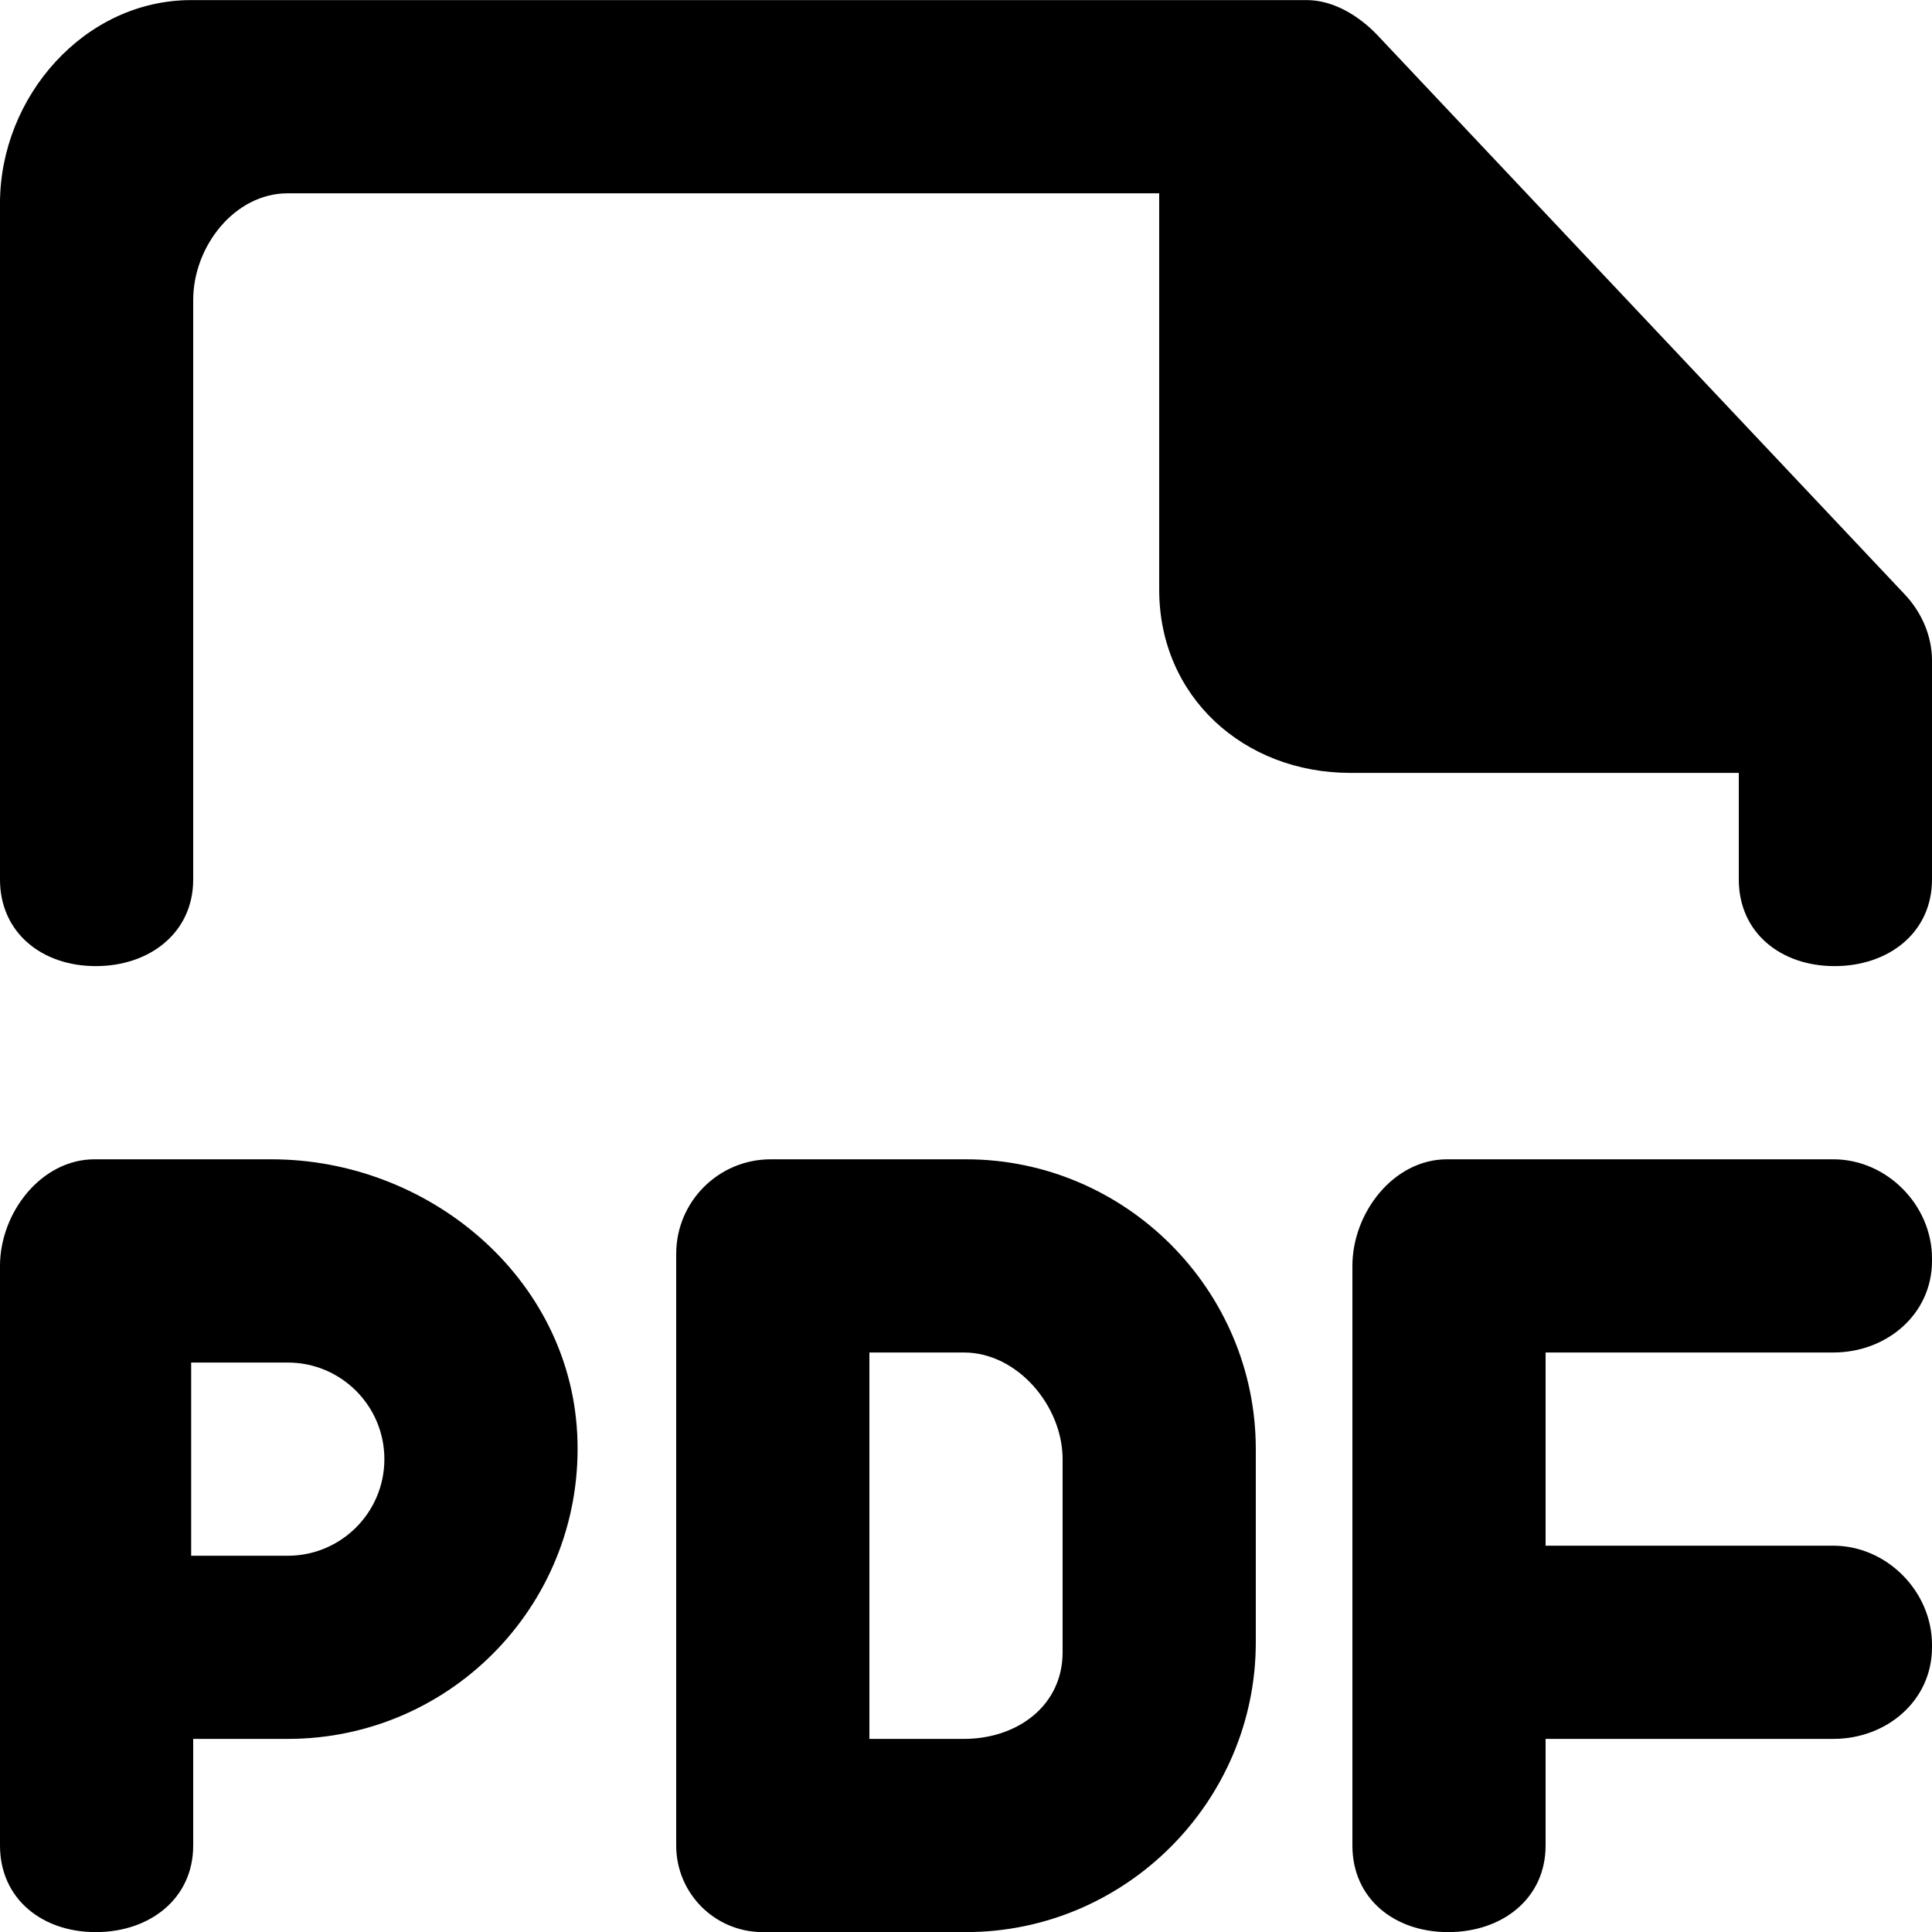
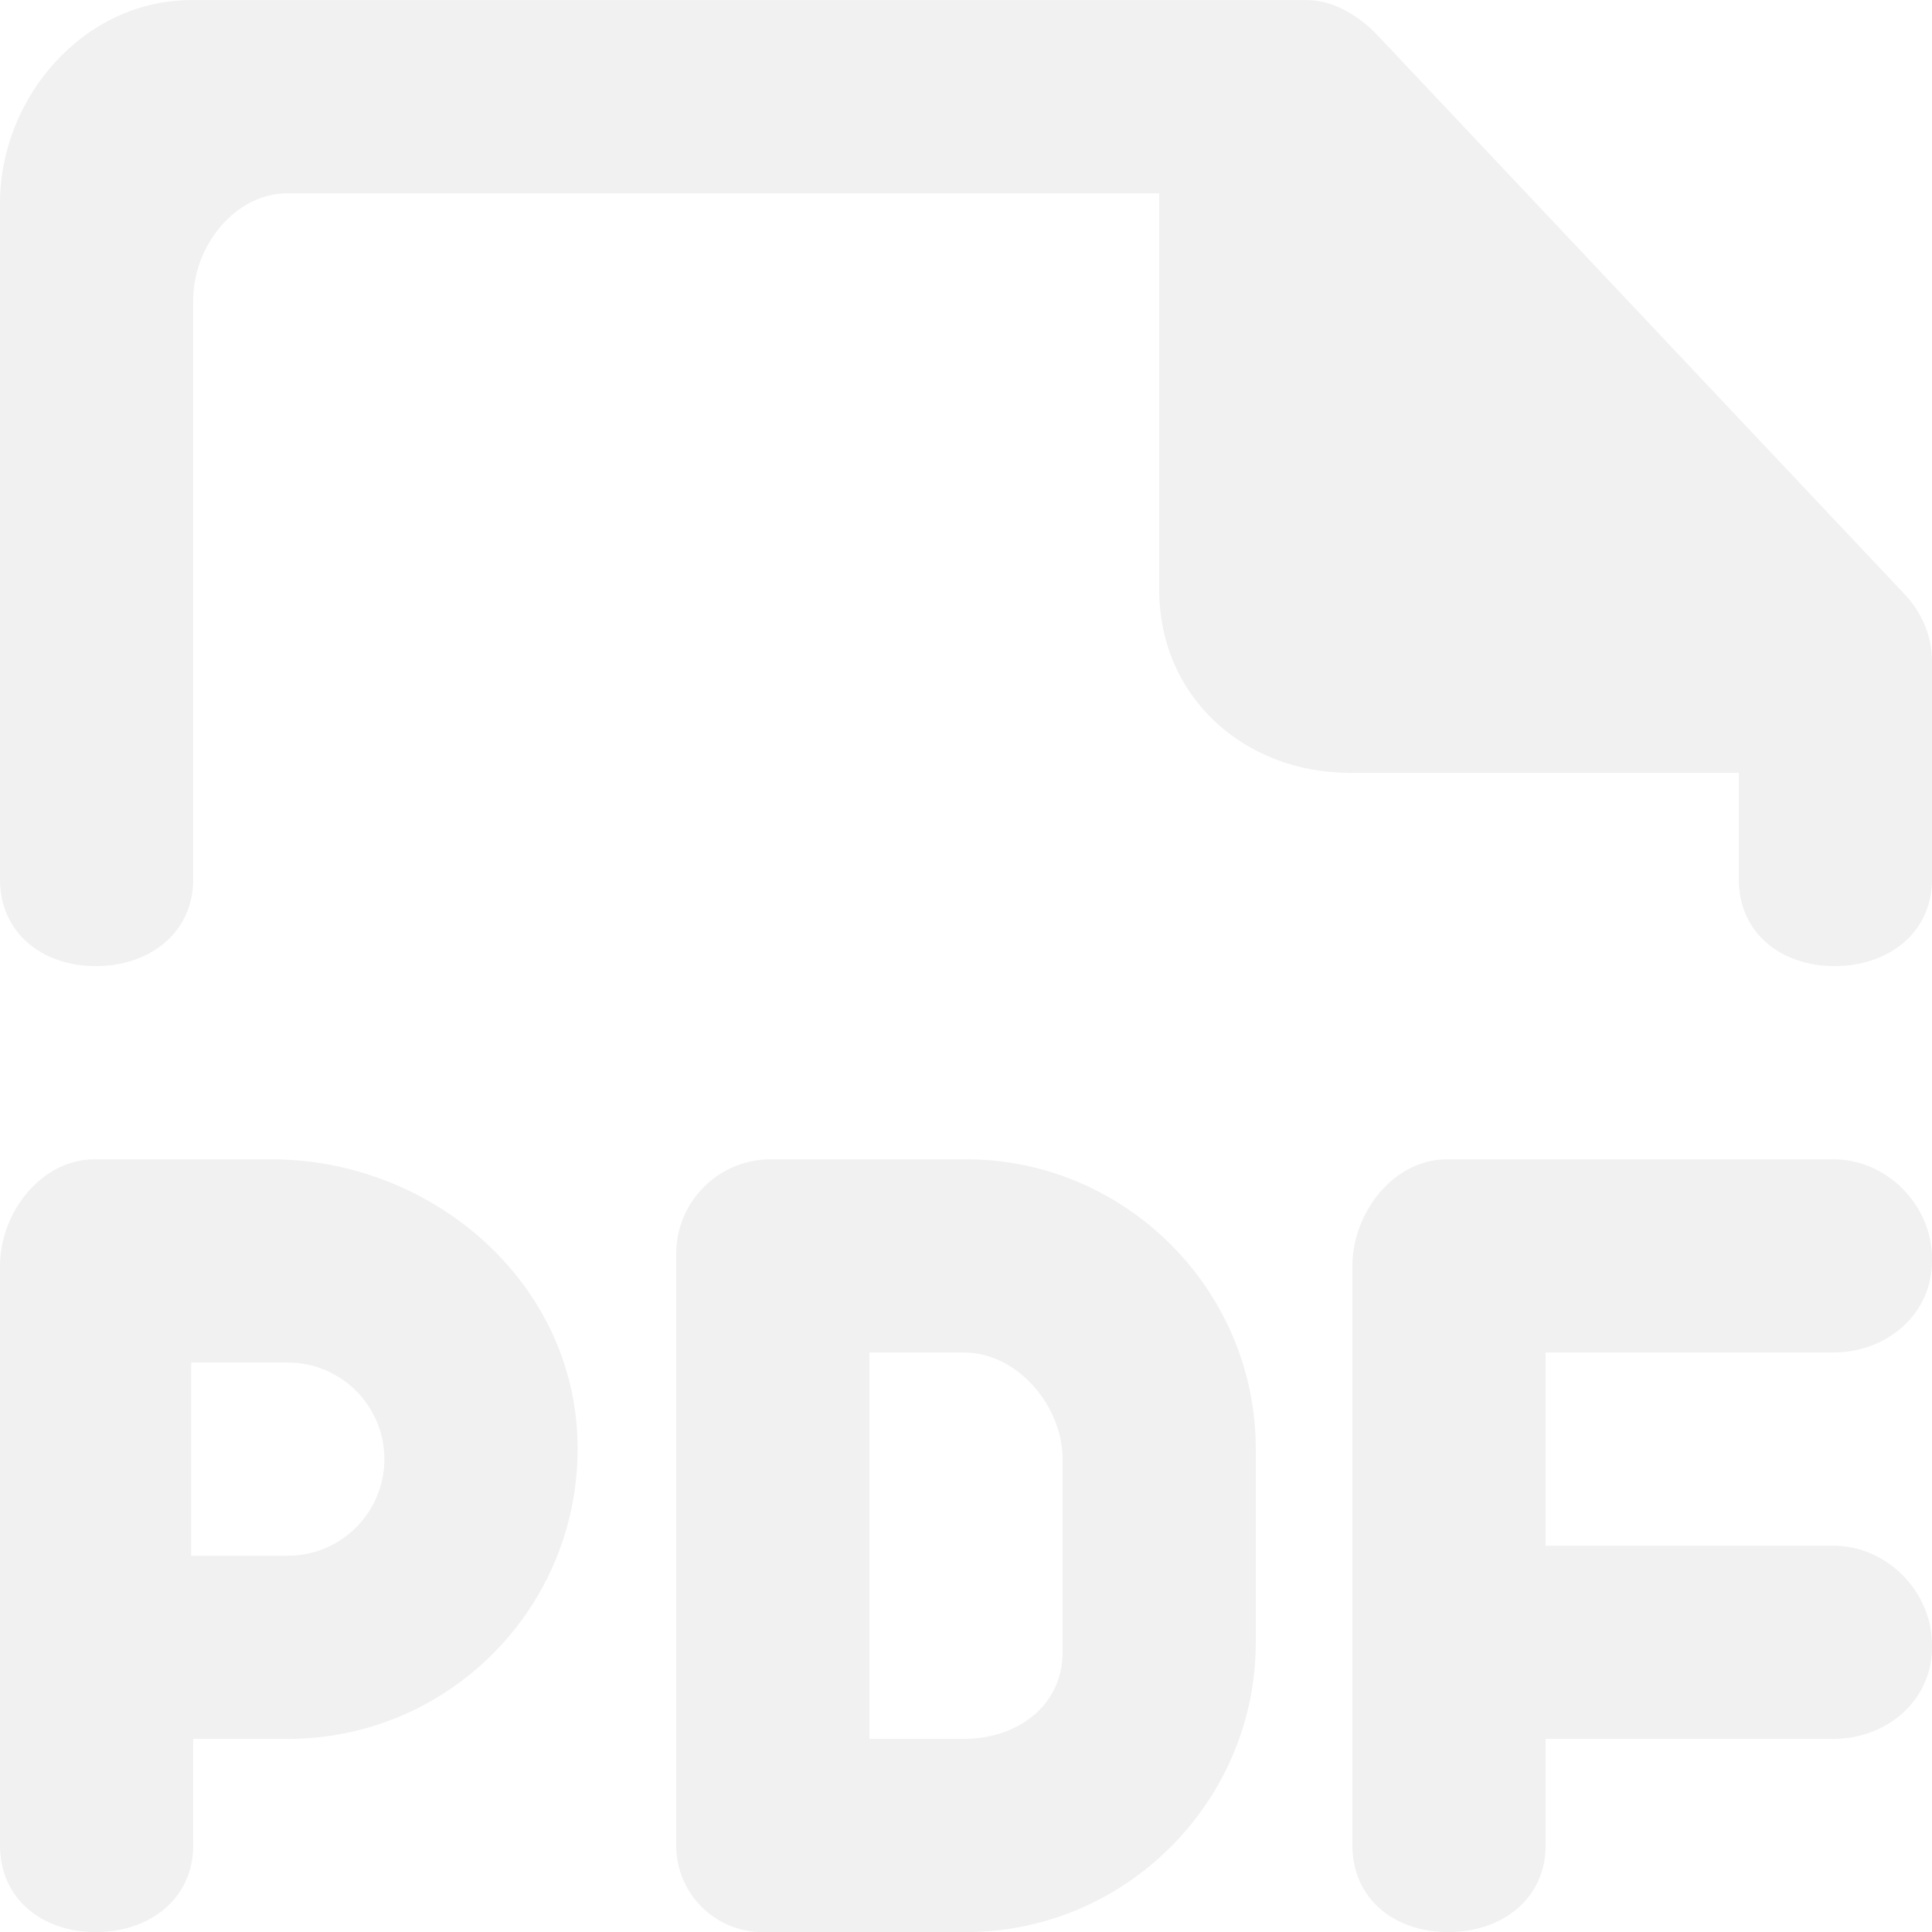
<svg xmlns="http://www.w3.org/2000/svg" width="800px" height="800px" viewBox="0 0 20 20" version="1.1">
  <defs>

</defs>
  <g id="Page-1" stroke="none" stroke-width="1" fill="none" fill-rule="evenodd">
-     <g id="Dribbble-Light-Preview" transform="translate(-340, -1279)" fill="#000000">
+     <g id="Dribbble-Light-Preview" transform="translate(-340, -1279)" fill="#f1f1f1">
      <g id="icons" transform="translate(56, 160)">
        <path d="M303.714,1125.149 L298.259,1119.364 C298.07,1119.165 297.803,1119.001 297.529,1119.001 L285.979,1119.001 C284.874,1119.001 284,1120.001 284,1121.105 L284,1128.105 C284,1128.657 284.437,1129.001 284.989,1129.001 L284.994,1129.001 C285.547,1129.001 286,1128.657 286,1128.105 L286,1122.105 C286,1121.553 286.427,1121.001 286.979,1121.001 L296,1121.001 L296,1125.105 C296,1126.21 296.874,1127.001 297.979,1127.001 L302,1127.001 L302,1128.105 C302,1128.657 302.437,1129.001 302.989,1129.001 L302.994,1129.001 C303.547,1129.001 304,1128.657 304,1128.105 L304,1125.838 C304,1125.581 303.891,1125.335 303.714,1125.149 L303.714,1125.149 Z M287.979,1134.105 C287.979,1133.553 287.531,1133.105 286.979,1133.105 L285.979,1133.105 L285.979,1135.105 L286.979,1135.105 C287.531,1135.105 287.979,1134.657 287.979,1134.105 L287.979,1134.105 Z M289.975,1133.839 C290.065,1135.569 288.689,1137.001 286.979,1137.001 L286,1137.001 L286,1138.105 C286,1138.657 285.547,1139.001 284.994,1139.001 L284.989,1139.001 C284.437,1139.001 284,1138.657 284,1138.105 L284,1132.105 C284,1131.553 284.427,1131.001 284.979,1131.001 L286.809,1131.001 C288.434,1131.001 289.89,1132.217 289.975,1133.839 L289.975,1133.839 Z M295,1134.105 C295,1133.553 294.531,1133.001 293.979,1133.001 L293,1133.001 L293,1137.001 L293.979,1137.001 C294.531,1137.001 295,1136.657 295,1136.105 L295,1134.105 Z M297,1134.001 L297,1136.001 C297,1137.651 295.65,1139.001 294,1139.001 L291.895,1139.001 C291.4,1139.001 291,1138.6 291,1138.105 L291,1131.98 C291,1131.439 291.438,1131.001 291.979,1131.001 L294,1131.001 C295.65,1131.001 297,1132.351 297,1134.001 L297,1134.001 Z M304,1132.027 L304,1132.053 C304,1132.605 303.531,1133.001 302.979,1133.001 L300,1133.001 L300,1135.001 L302.979,1135.001 C303.531,1135.001 304,1135.474 304,1136.027 L304,1136.053 C304,1136.605 303.531,1137.001 302.979,1137.001 L300,1137.001 L300,1138.105 C300,1138.657 299.547,1139.001 298.994,1139.001 L298.989,1139.001 C298.437,1139.001 298,1138.657 298,1138.105 L298,1132.105 C298,1131.553 298.427,1131.001 298.979,1131.001 L302.979,1131.001 C303.531,1131.001 304,1131.474 304,1132.027 L304,1132.027 Z" id="file_pdf-[#1754]">

</path>
      </g>
    </g>
  </g>
</svg>
